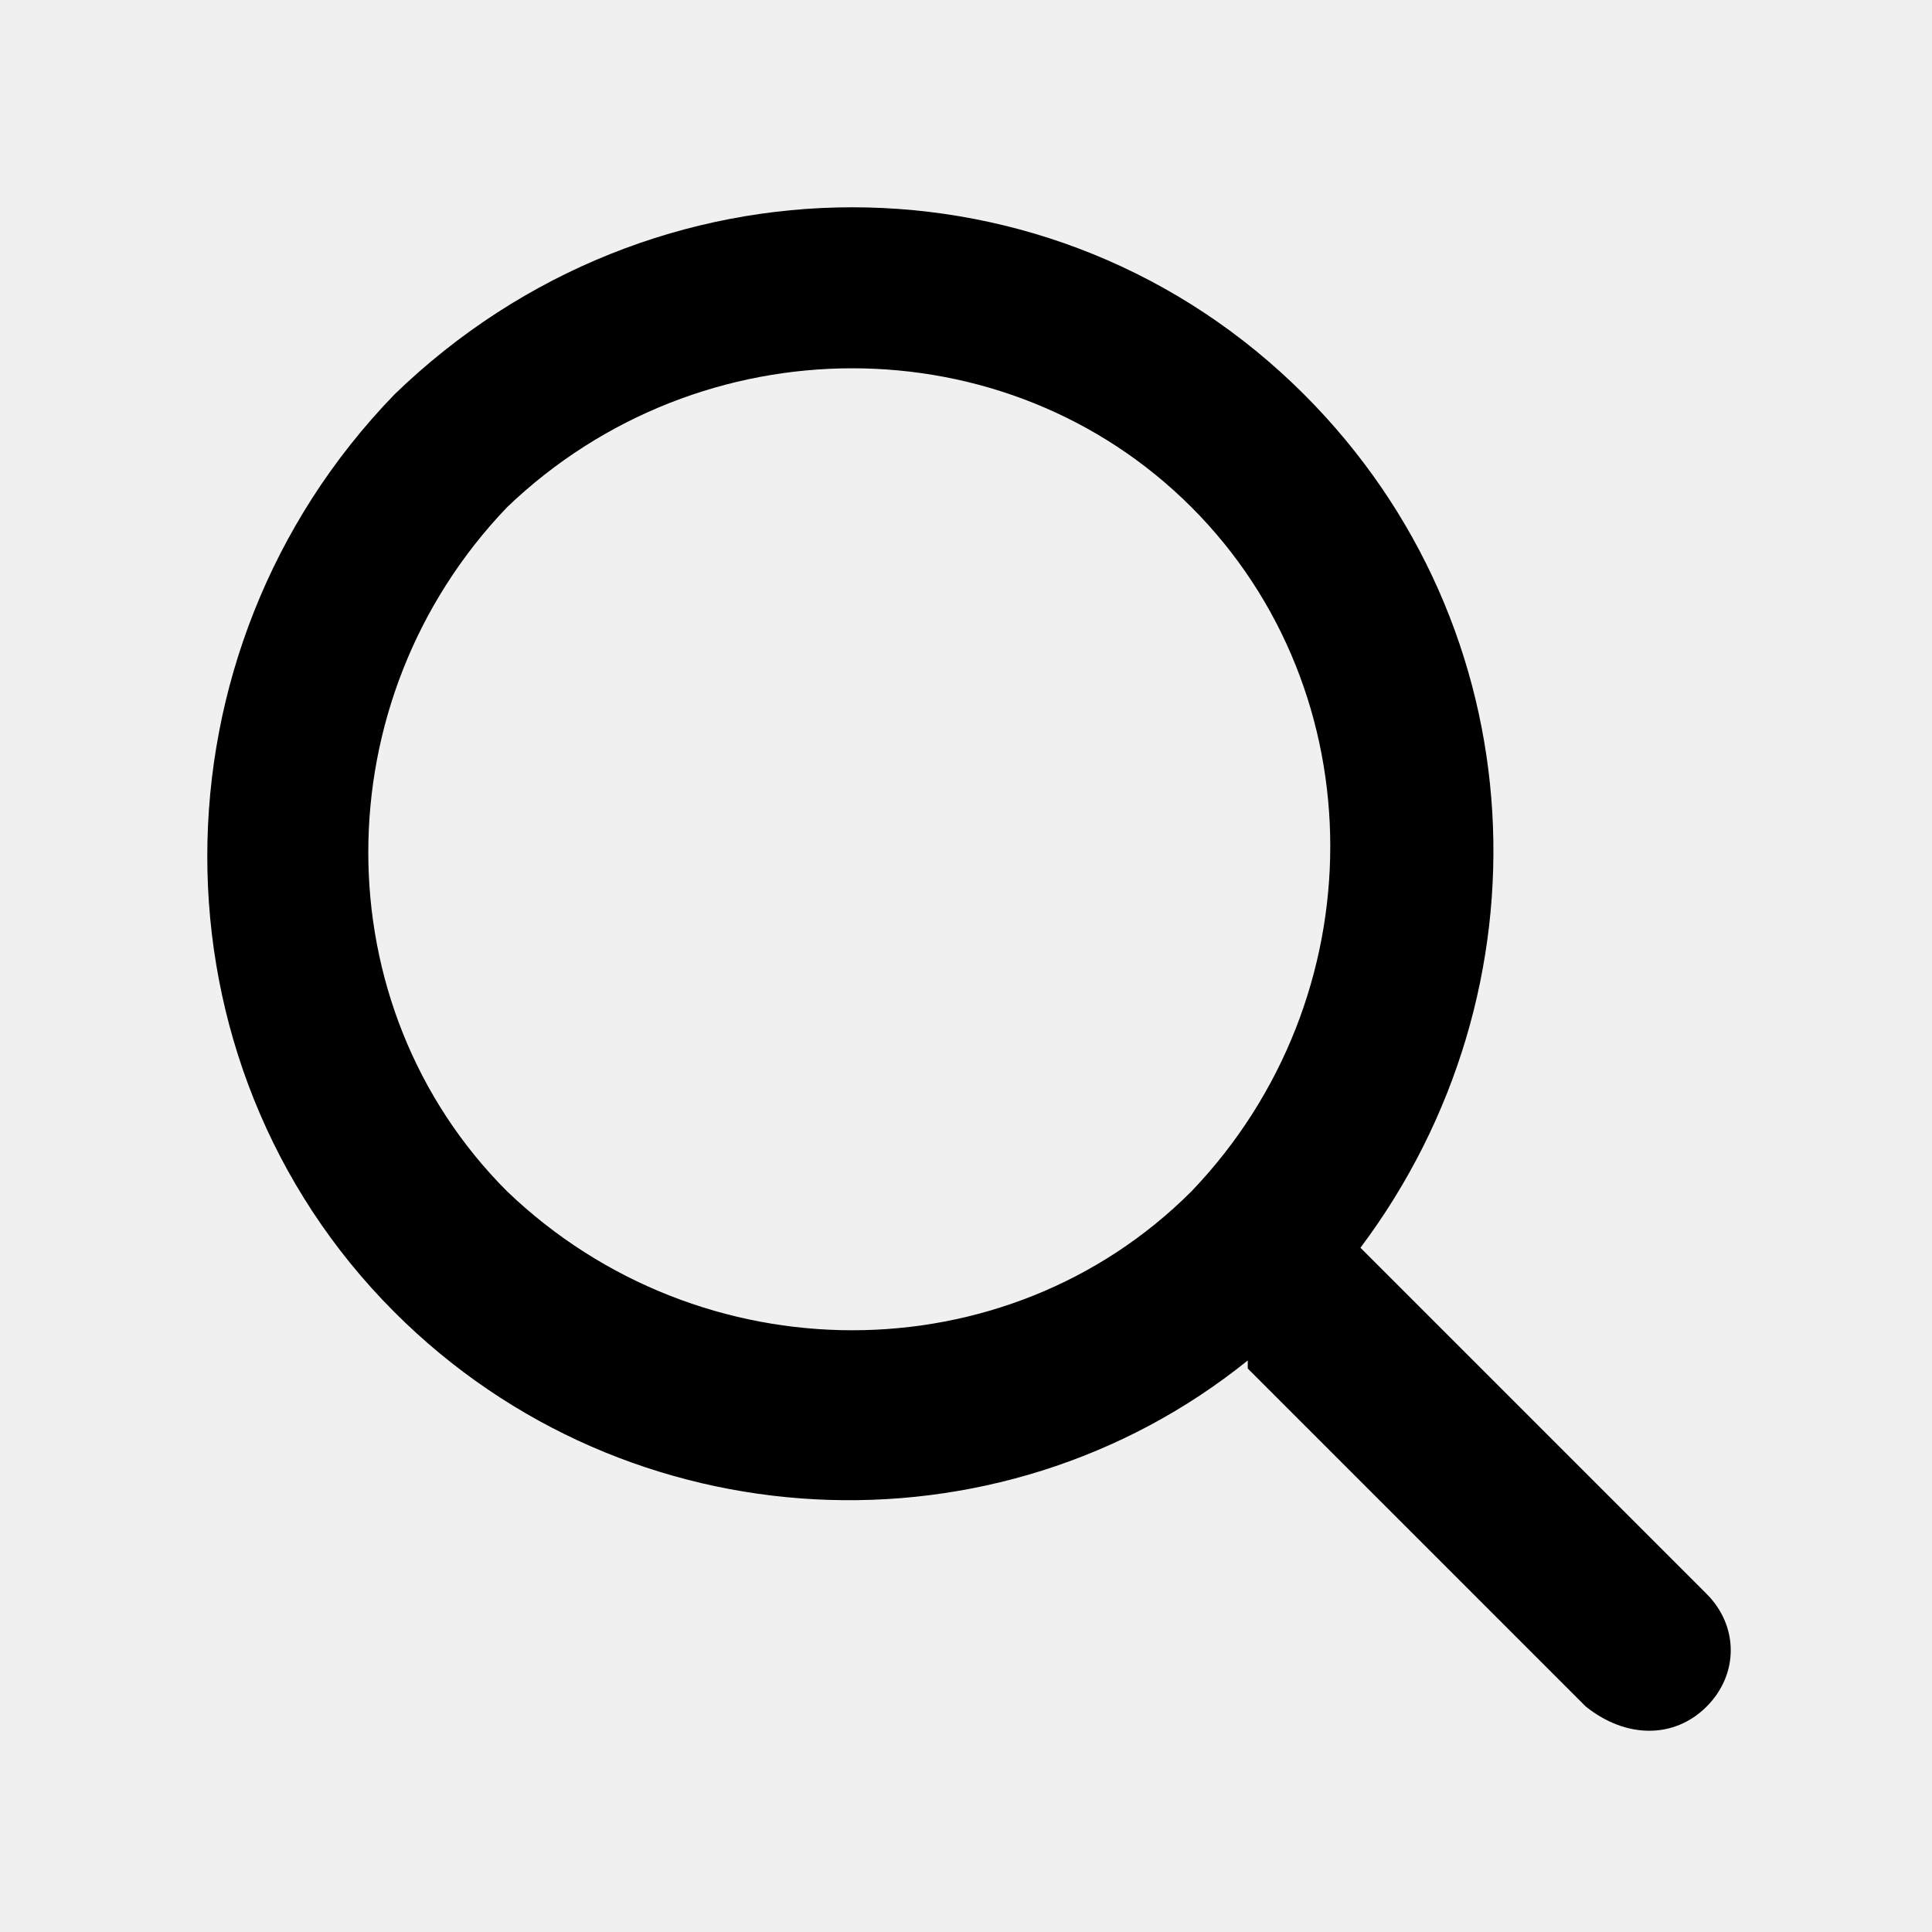
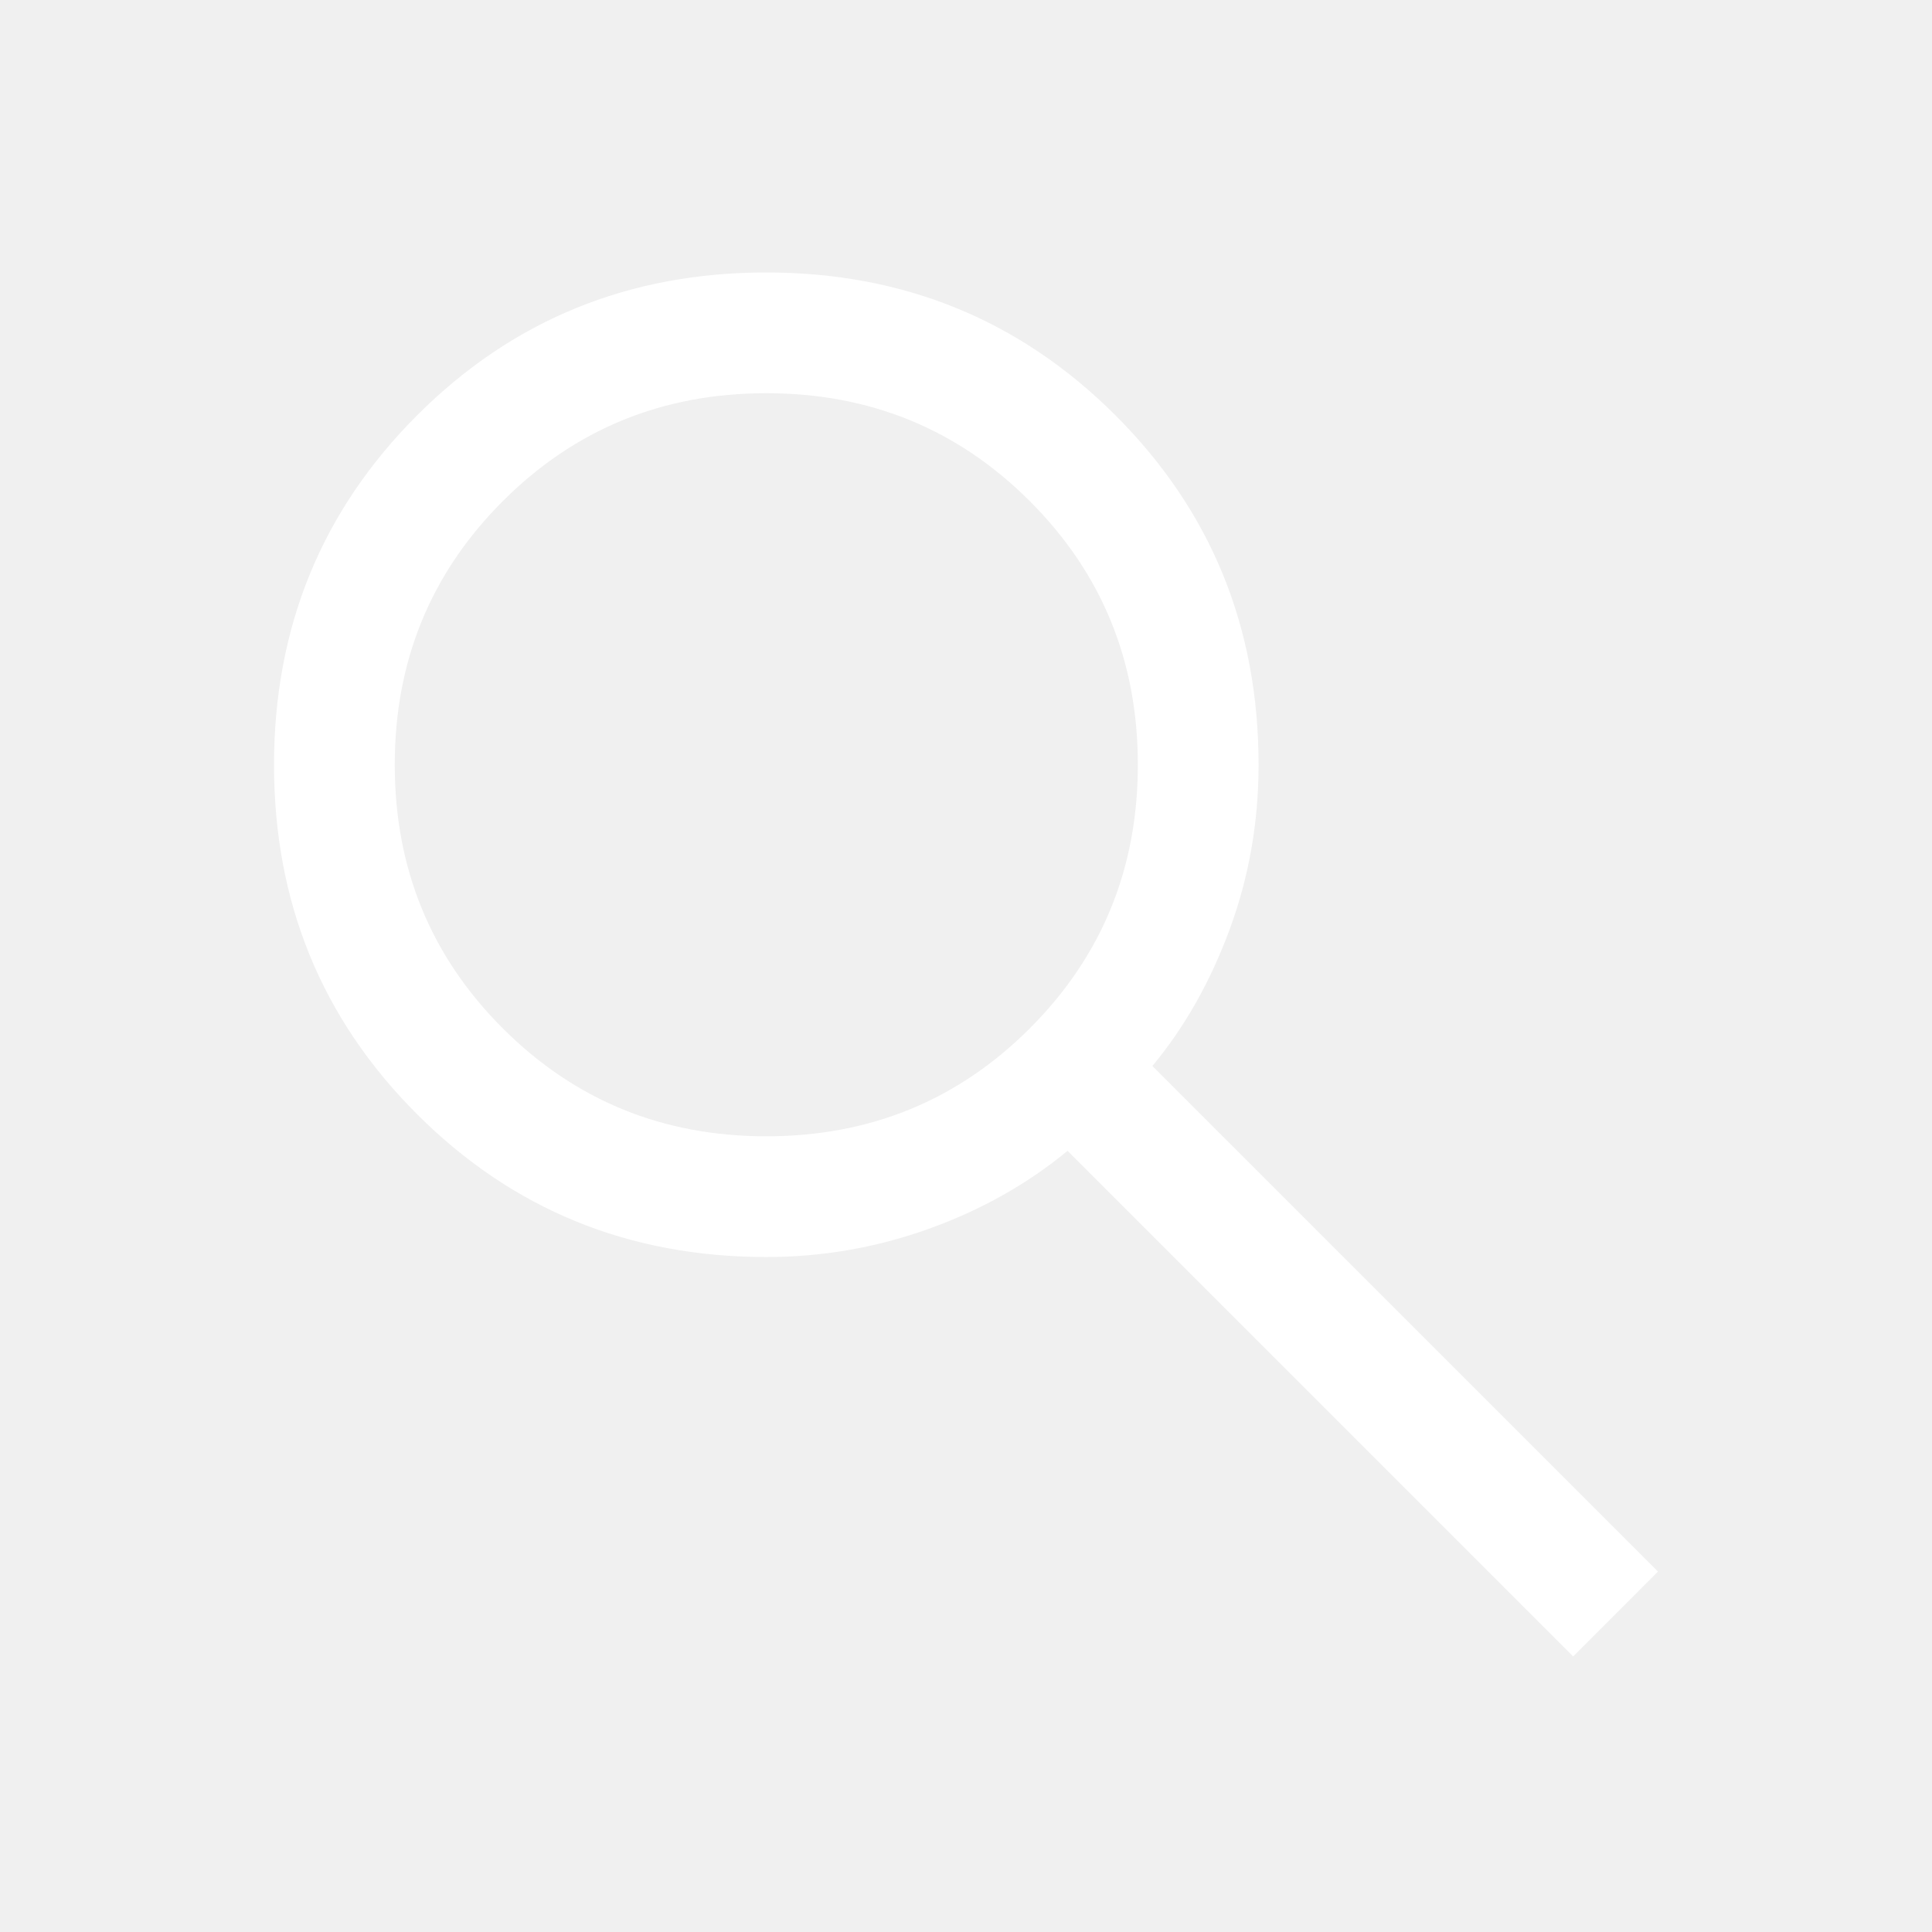
- <svg xmlns="http://www.w3.org/2000/svg" viewBox="0 0 24 24" width="24" height="24">
-   <path d="M16.9,15.5c2.4-3.2,2.2-7.7-0.7-10.6c-3.1-3.1-8.1-3.1-11.3,0c-3.1,3.2-3.1,8.3,0,11.4     c2.9,2.9,7.5,3.1,10.6,0.6c0,0.1,0,0.1,0,0.1l4.2,4.2c0.5,0.4,1.1,0.4,1.5,0c0.4-0.4,0.4-1,0-1.4L16.9,15.5     C16.9,15.5,16.9,15.5,16.9,15.5L16.9,15.5z M14.8,6.3c2.3,2.3,2.3,6.1,0,8.5c-2.3,2.3-6.1,2.3-8.5,0C4,12.5,4,8.7,6.3,6.3     C8.7,4,12.5,4,14.8,6.3z" />
+ <svg xmlns="http://www.w3.org/2000/svg" width="36px" height="36px" viewBox="0 -960 960 960" fill="#ffffff" stroke="none">
+   <path d="M781.69-136.92 530.46-388.16q-30 24.77-69 38.77-39 14-80.69 14-102.55 0-173.58-71.01-71.03-71.01-71.03-173.54 0-102.52 71.01-173.6 71.01-71.07 173.54-71.07 102.52 0 173.6 71.03 71.07 71.03 71.07 173.58 0 42.85-14.38 81.85-14.39 39-38.39 67.84l251.23 251.23-42.15 42.16ZM380.77-395.38q77.31 0 130.96-53.66 53.66-53.65 53.66-130.96t-53.66-130.96q-53.65-53.66-130.96-53.66t-130.96 53.66Q196.15-657.31 196.15-580t53.66 130.96q53.65 53.66 130.96 53.66Z" />
</svg>
